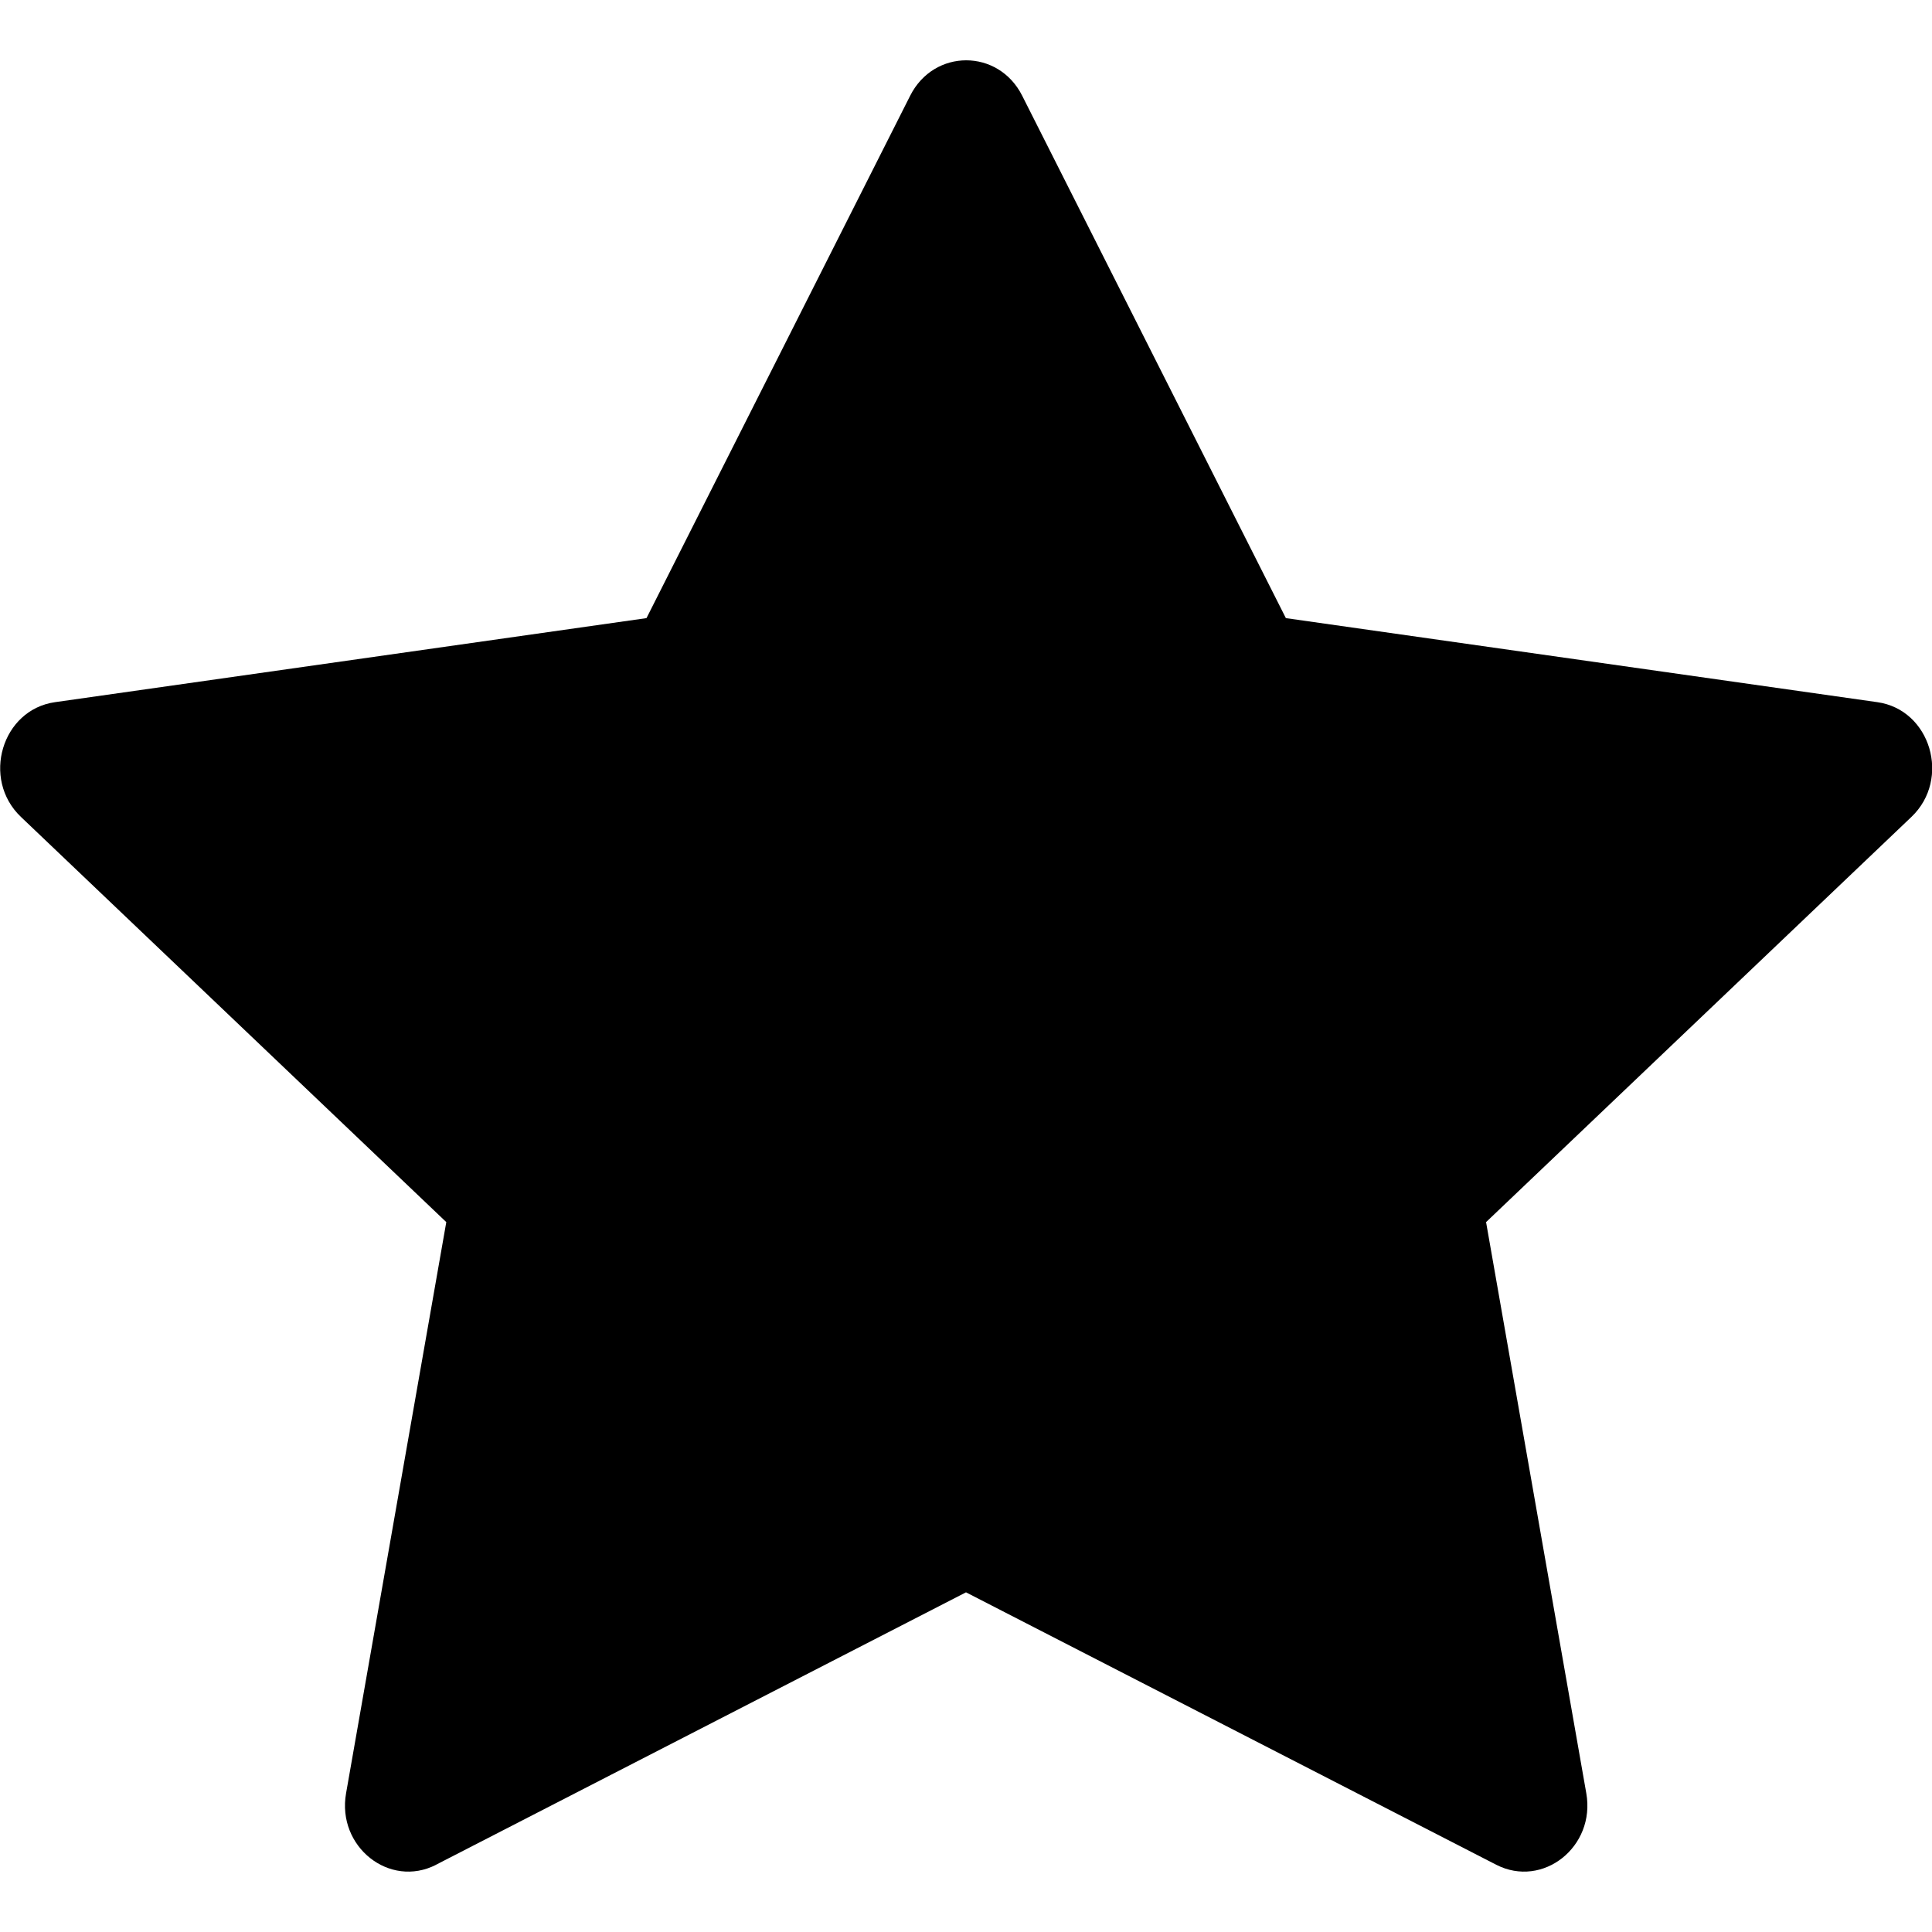
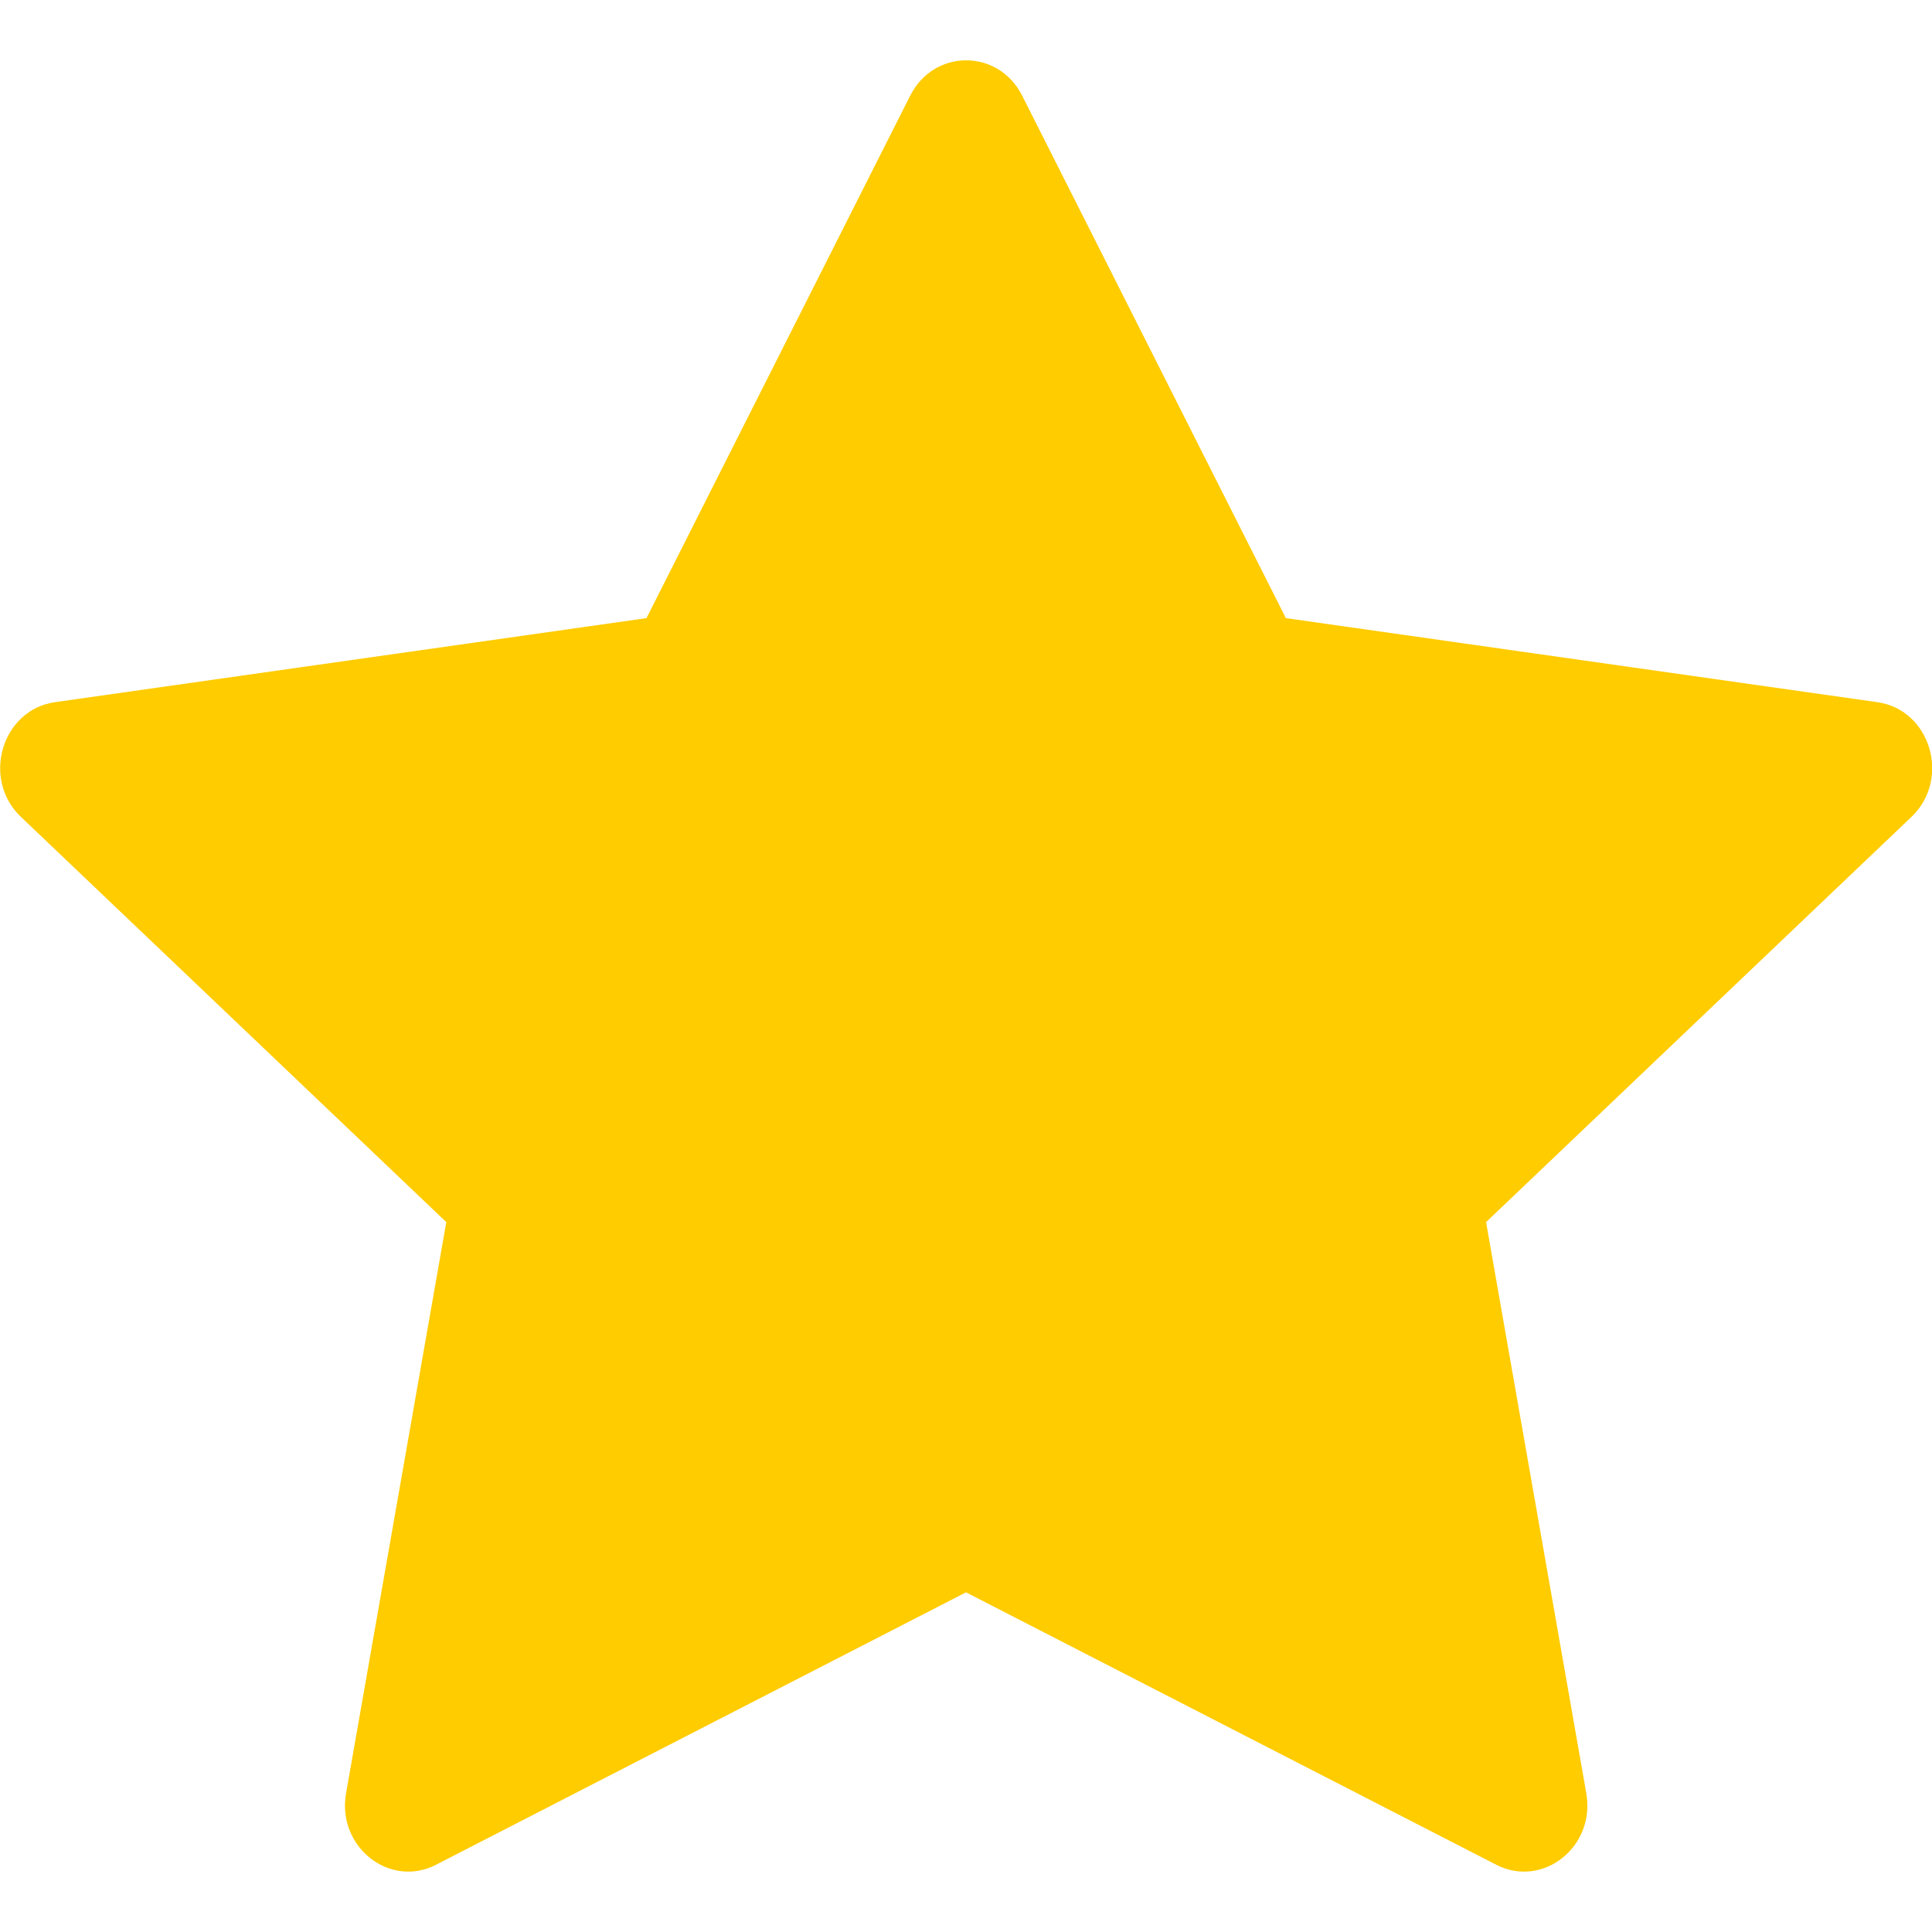
- <svg xmlns="http://www.w3.org/2000/svg" width="1em" height="1em" viewBox="0 0 16 16" class="bi bi-star-fill" fill="currentColor">
+ <svg xmlns="http://www.w3.org/2000/svg" width="1em" height="1em" viewBox="0 0 16 16" class="bi bi-star-fill" fill="#ffcc00">
  <path d="M3.612 15.443c-.386.198-.824-.149-.746-.592l.83-4.73L.173 6.765c-.329-.314-.158-.888.283-.95l4.898-.696L7.538.792c.197-.39.73-.39.927 0l2.184 4.327 4.898.696c.441.062.612.636.283.95l-3.523 3.356.83 4.73c.078.443-.36.79-.746.592L8 13.187l-4.389 2.256z" />
</svg>
